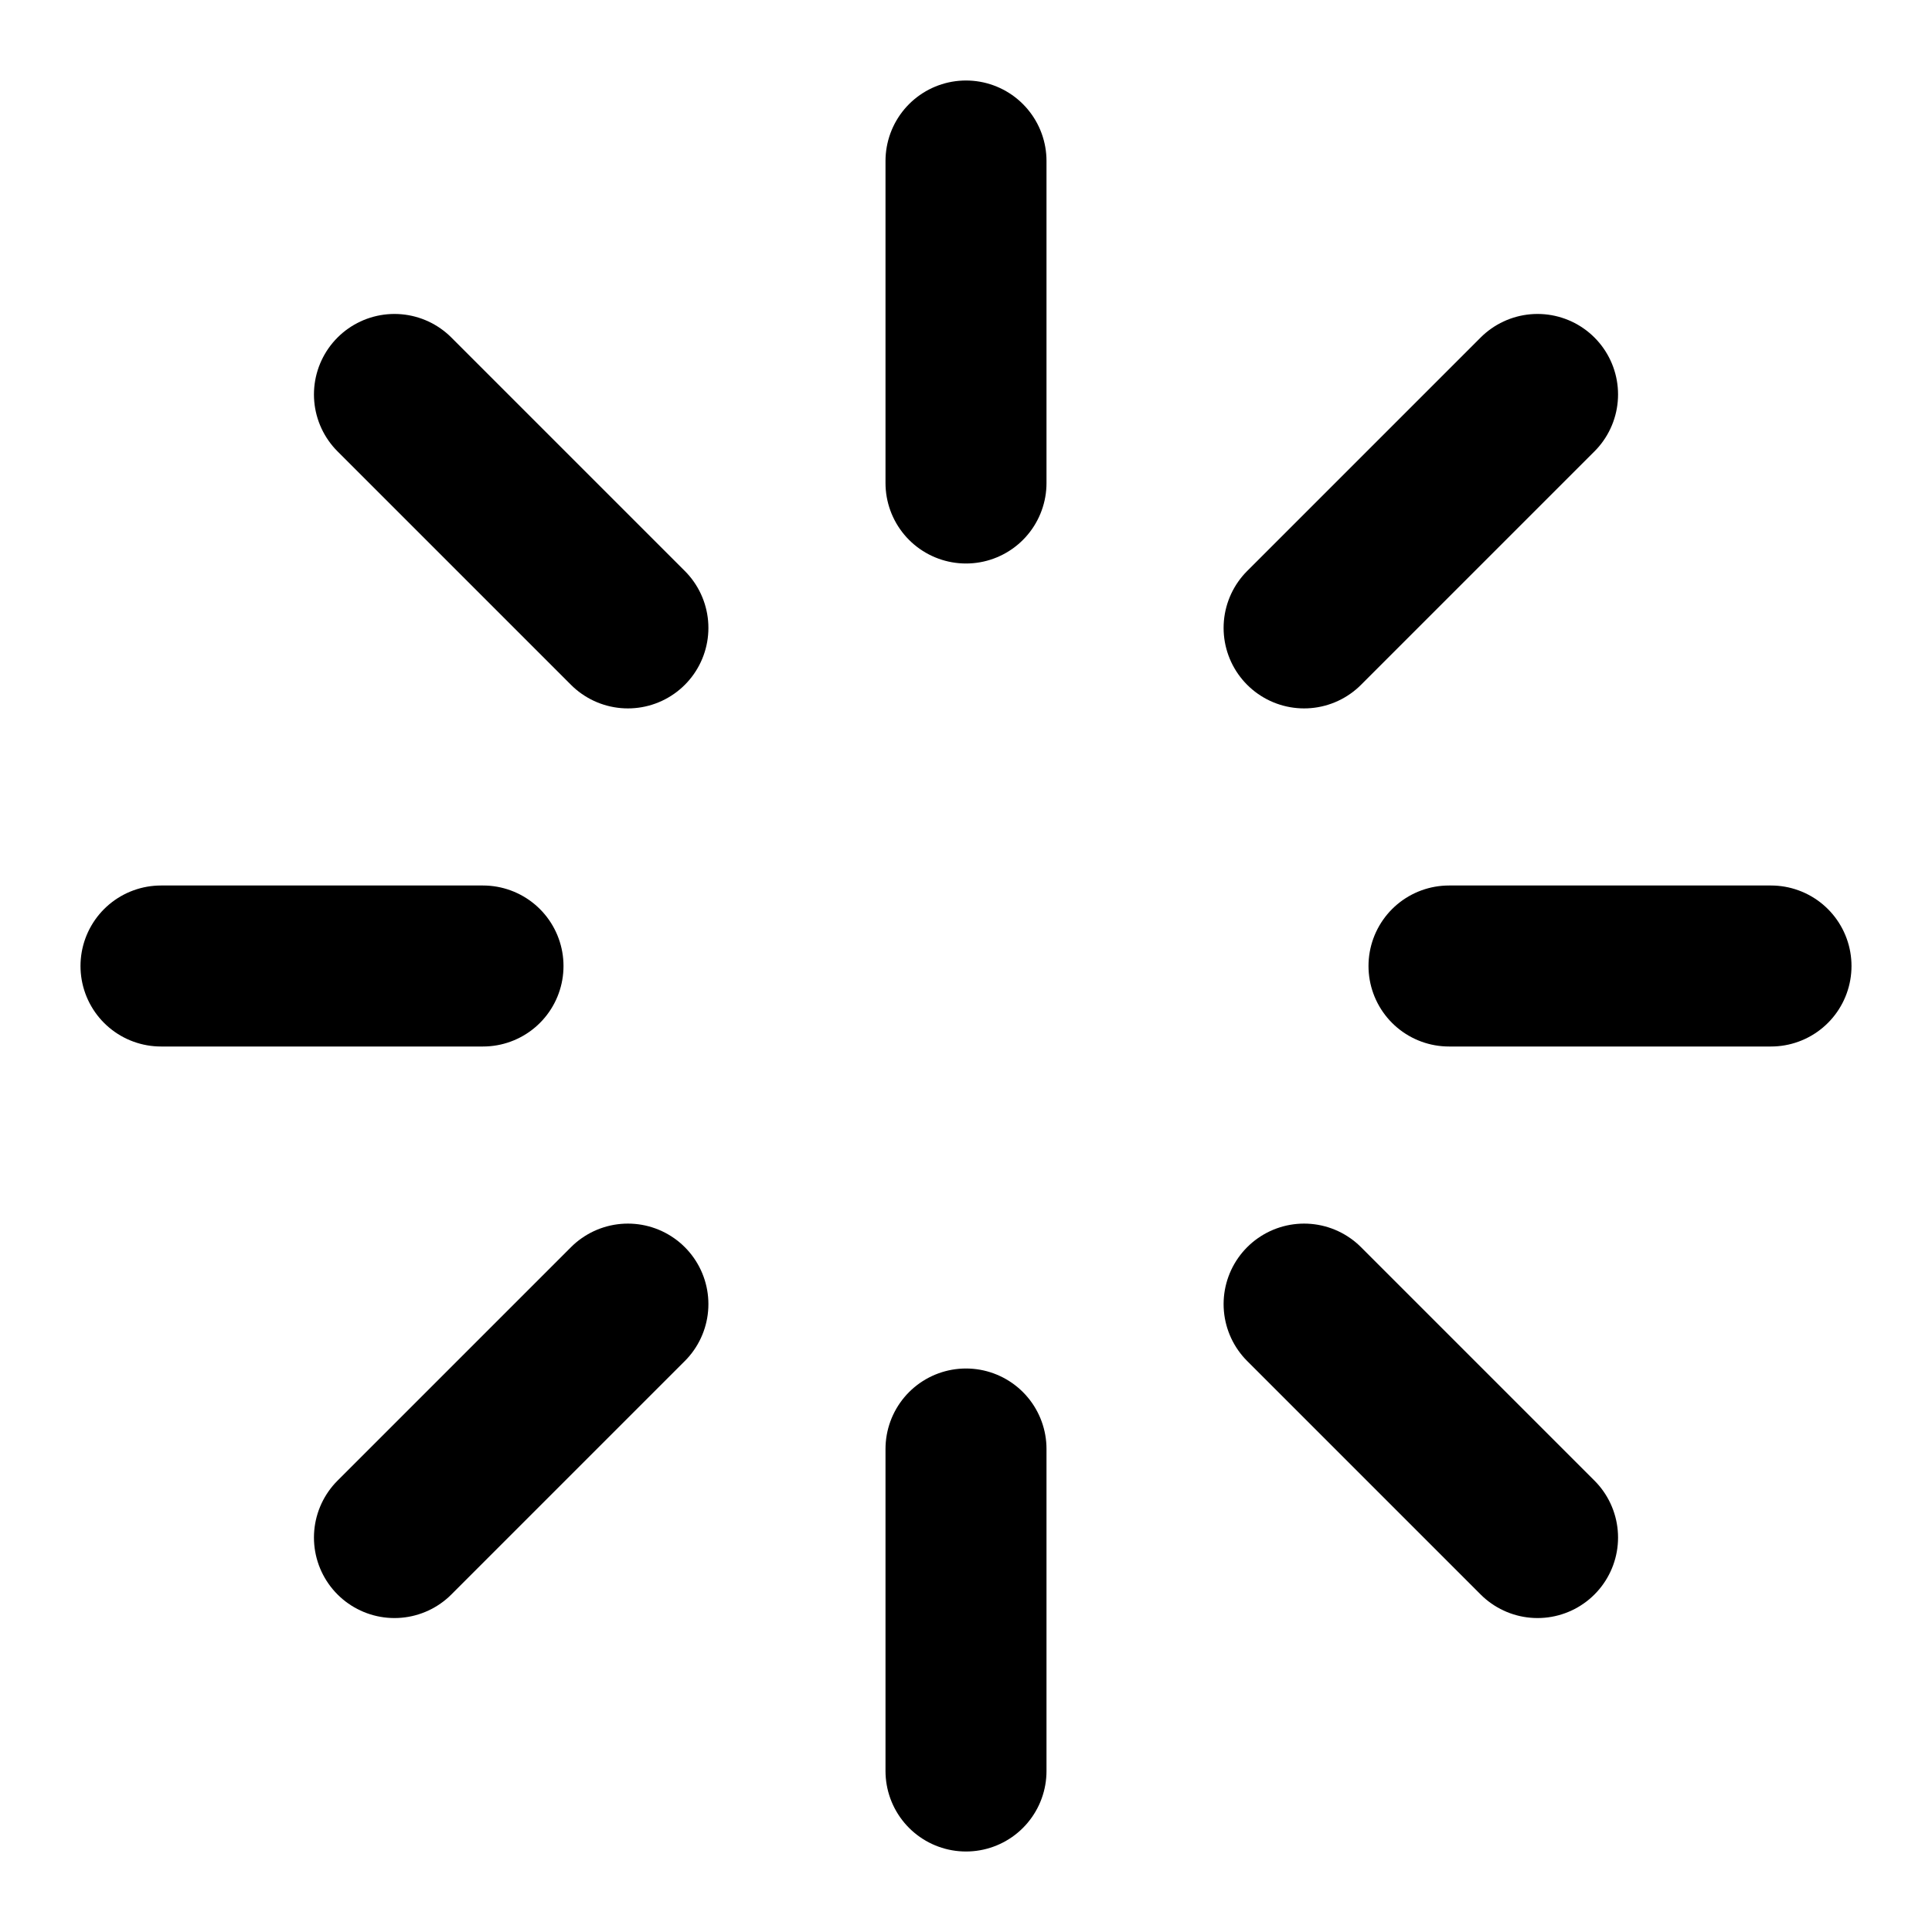
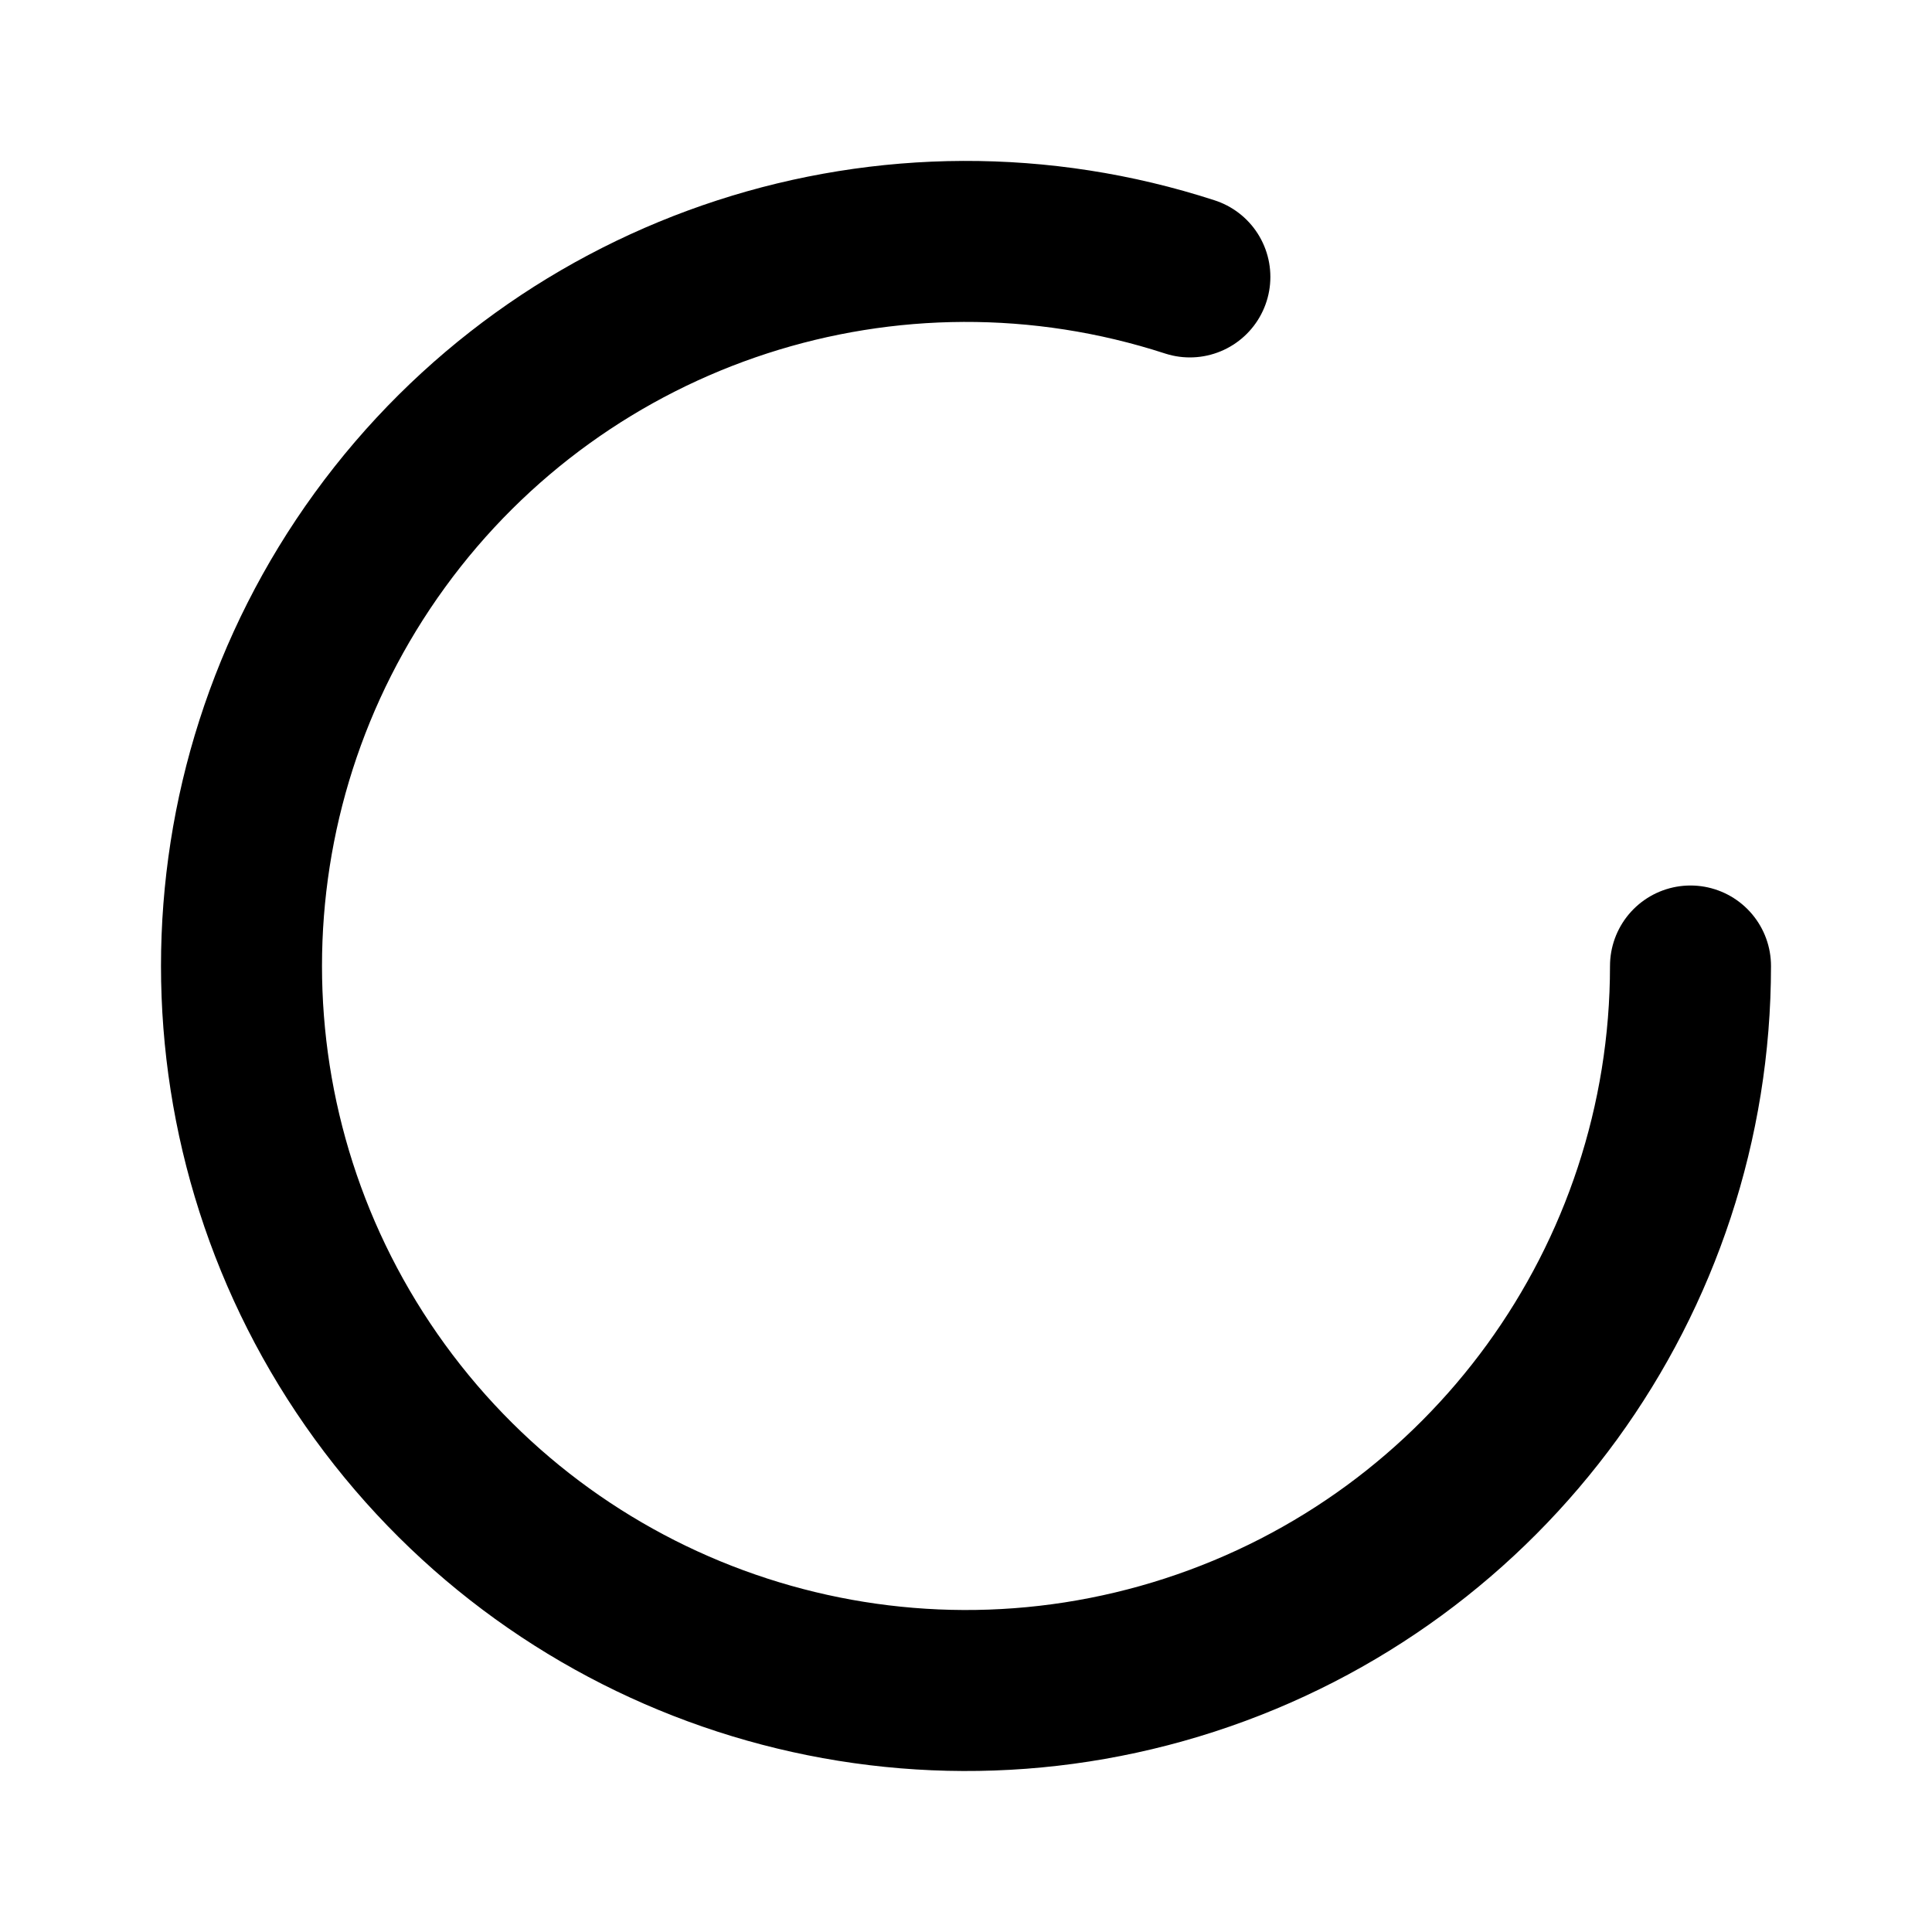
- <svg xmlns="http://www.w3.org/2000/svg" width="24" height="24" viewBox="0 0 24 24" fill="none" stroke="currentColor" stroke-width="2" stroke-linecap="round" stroke-linejoin="round" class="lucide lucide-loader">
-   <path d="M12 2v4" />
-   <path d="m16.2 7.8 2.9-2.9" />
-   <path d="M18 12h4" />
-   <path d="m16.2 16.2 2.9 2.9" />
-   <path d="M12 18v4" />
-   <path d="m4.9 19.1 2.9-2.9" />
-   <path d="M2 12h4" />
-   <path d="m4.9 4.9 2.9 2.9" />
+ <svg xmlns="http://www.w3.org/2000/svg" width="24" height="24" viewBox="0 0 24 24" fill="none" stroke="currentColor" stroke-width="2" stroke-linecap="round" stroke-linejoin="round" class="lucide lucide-loader-circle">
+   <path d="M21 12a9 9 0 1 1-6.219-8.56" />
</svg>
